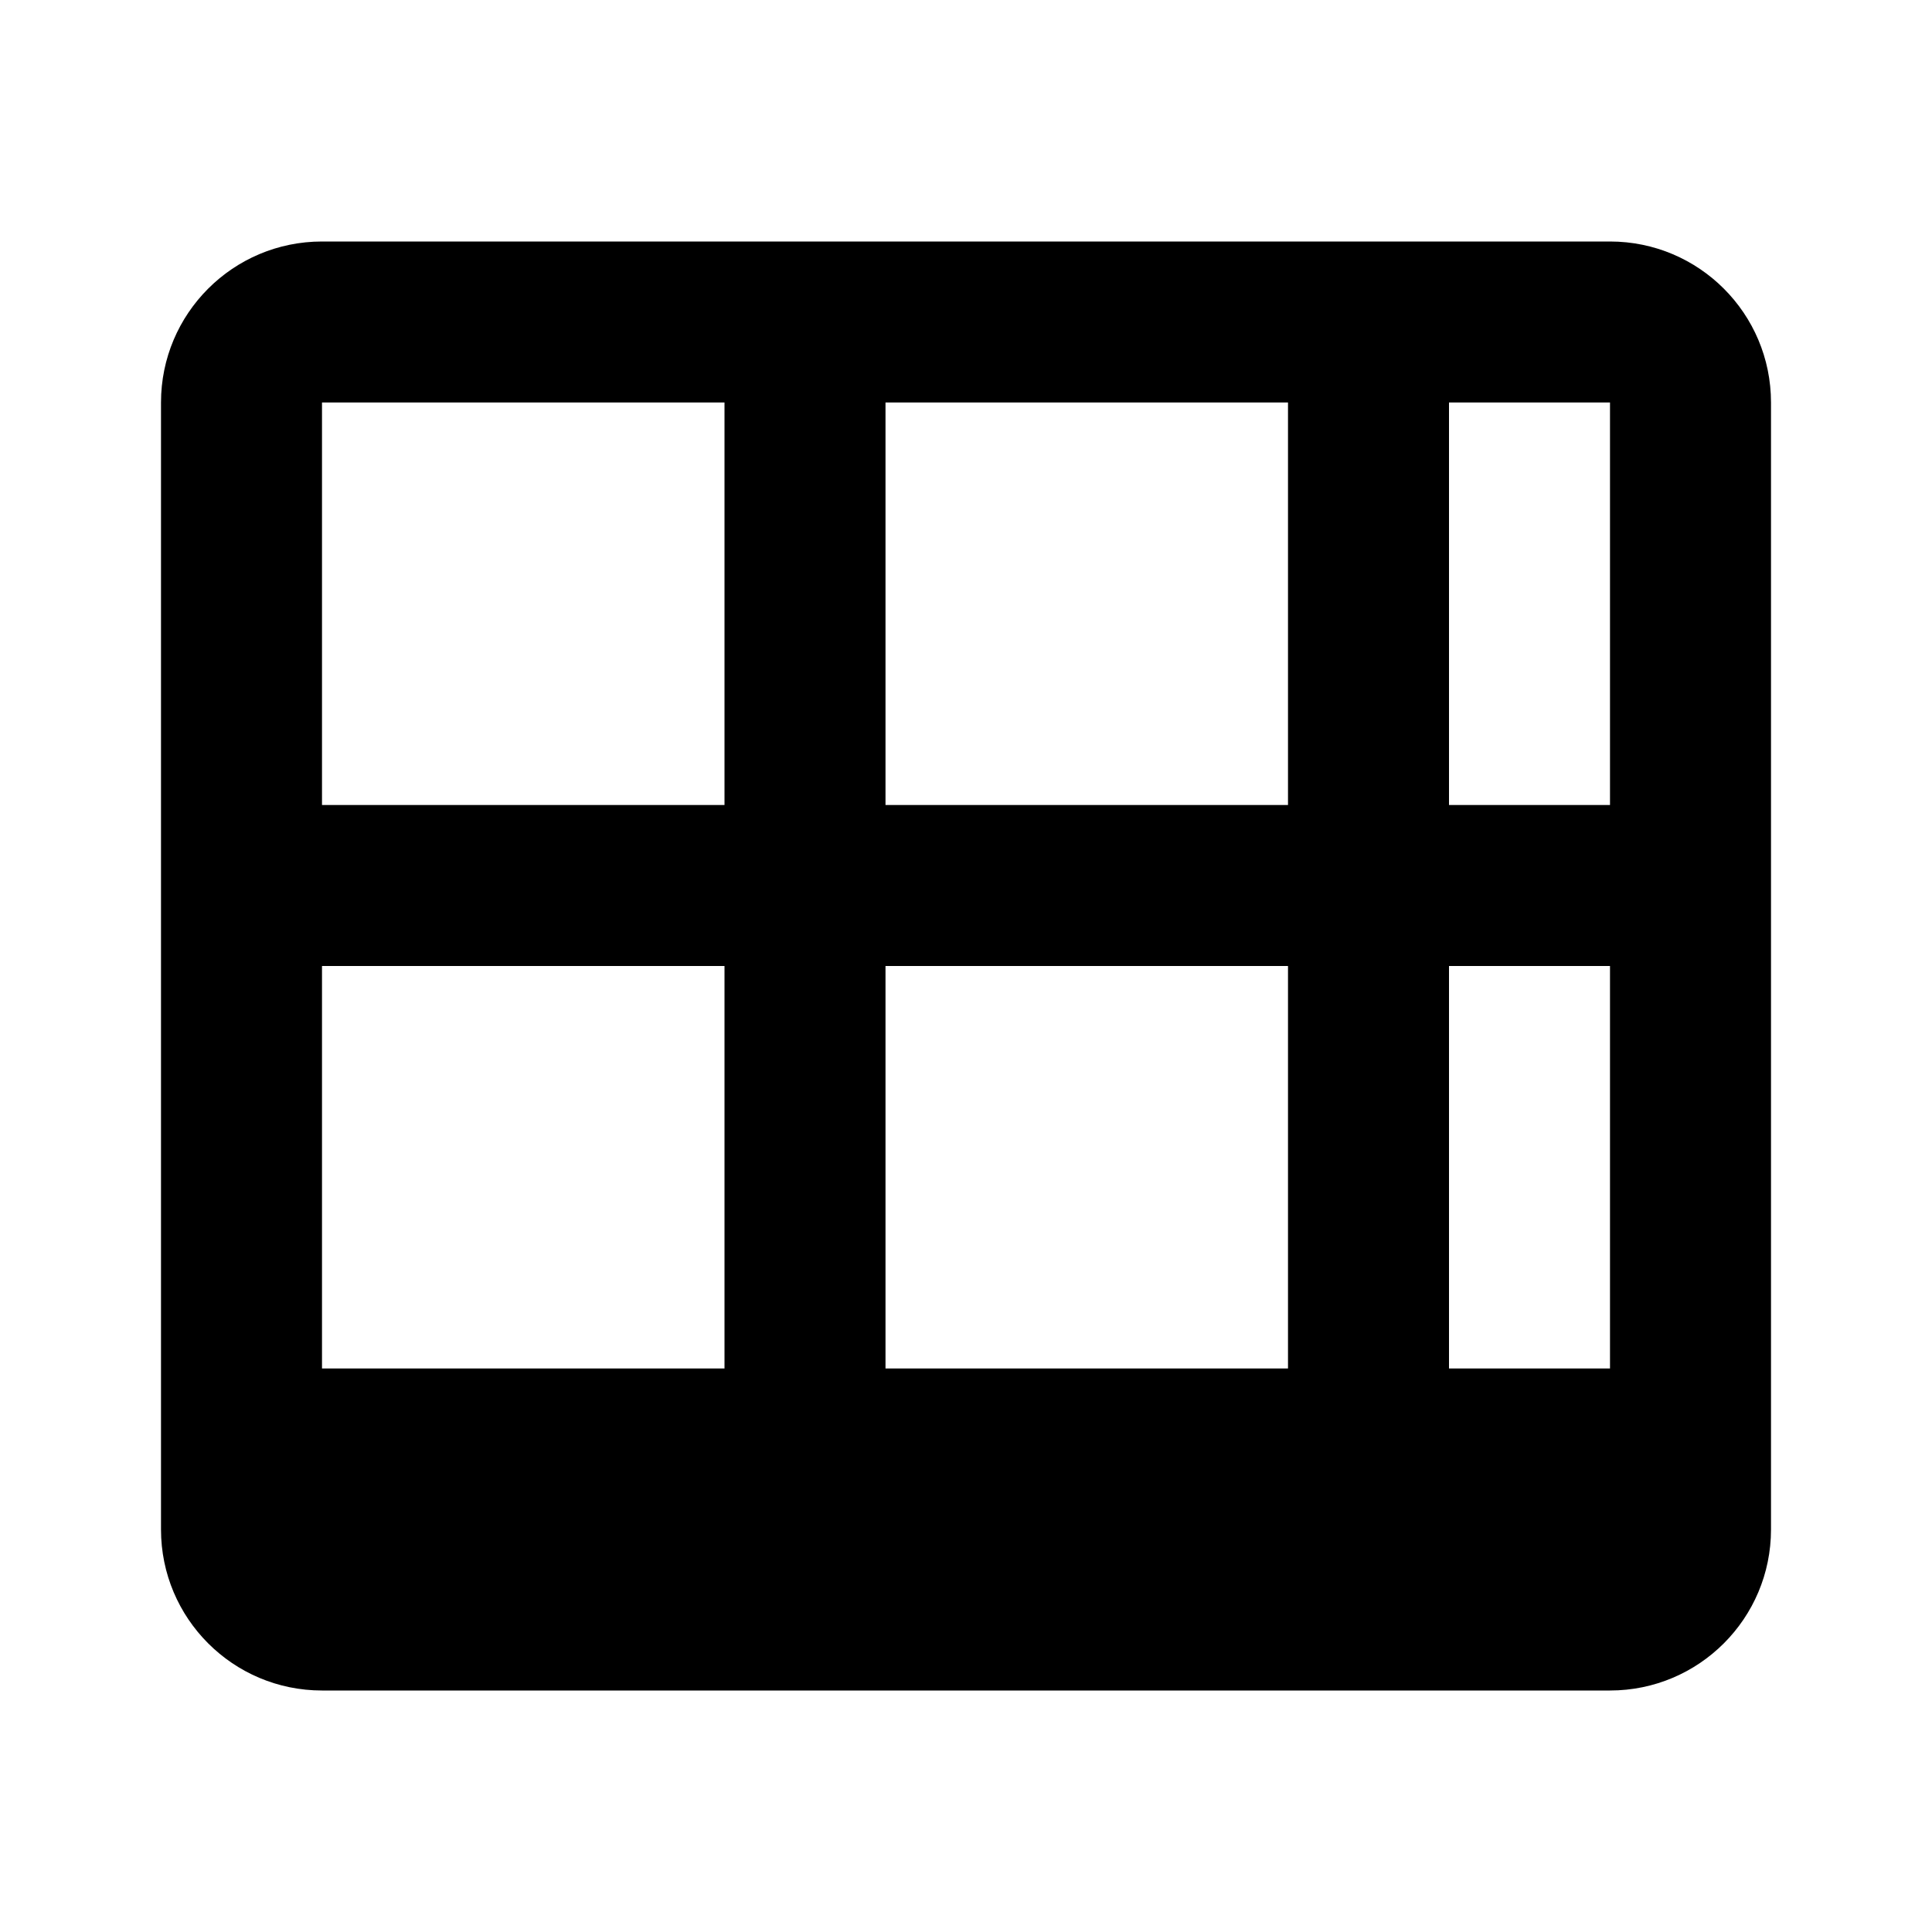
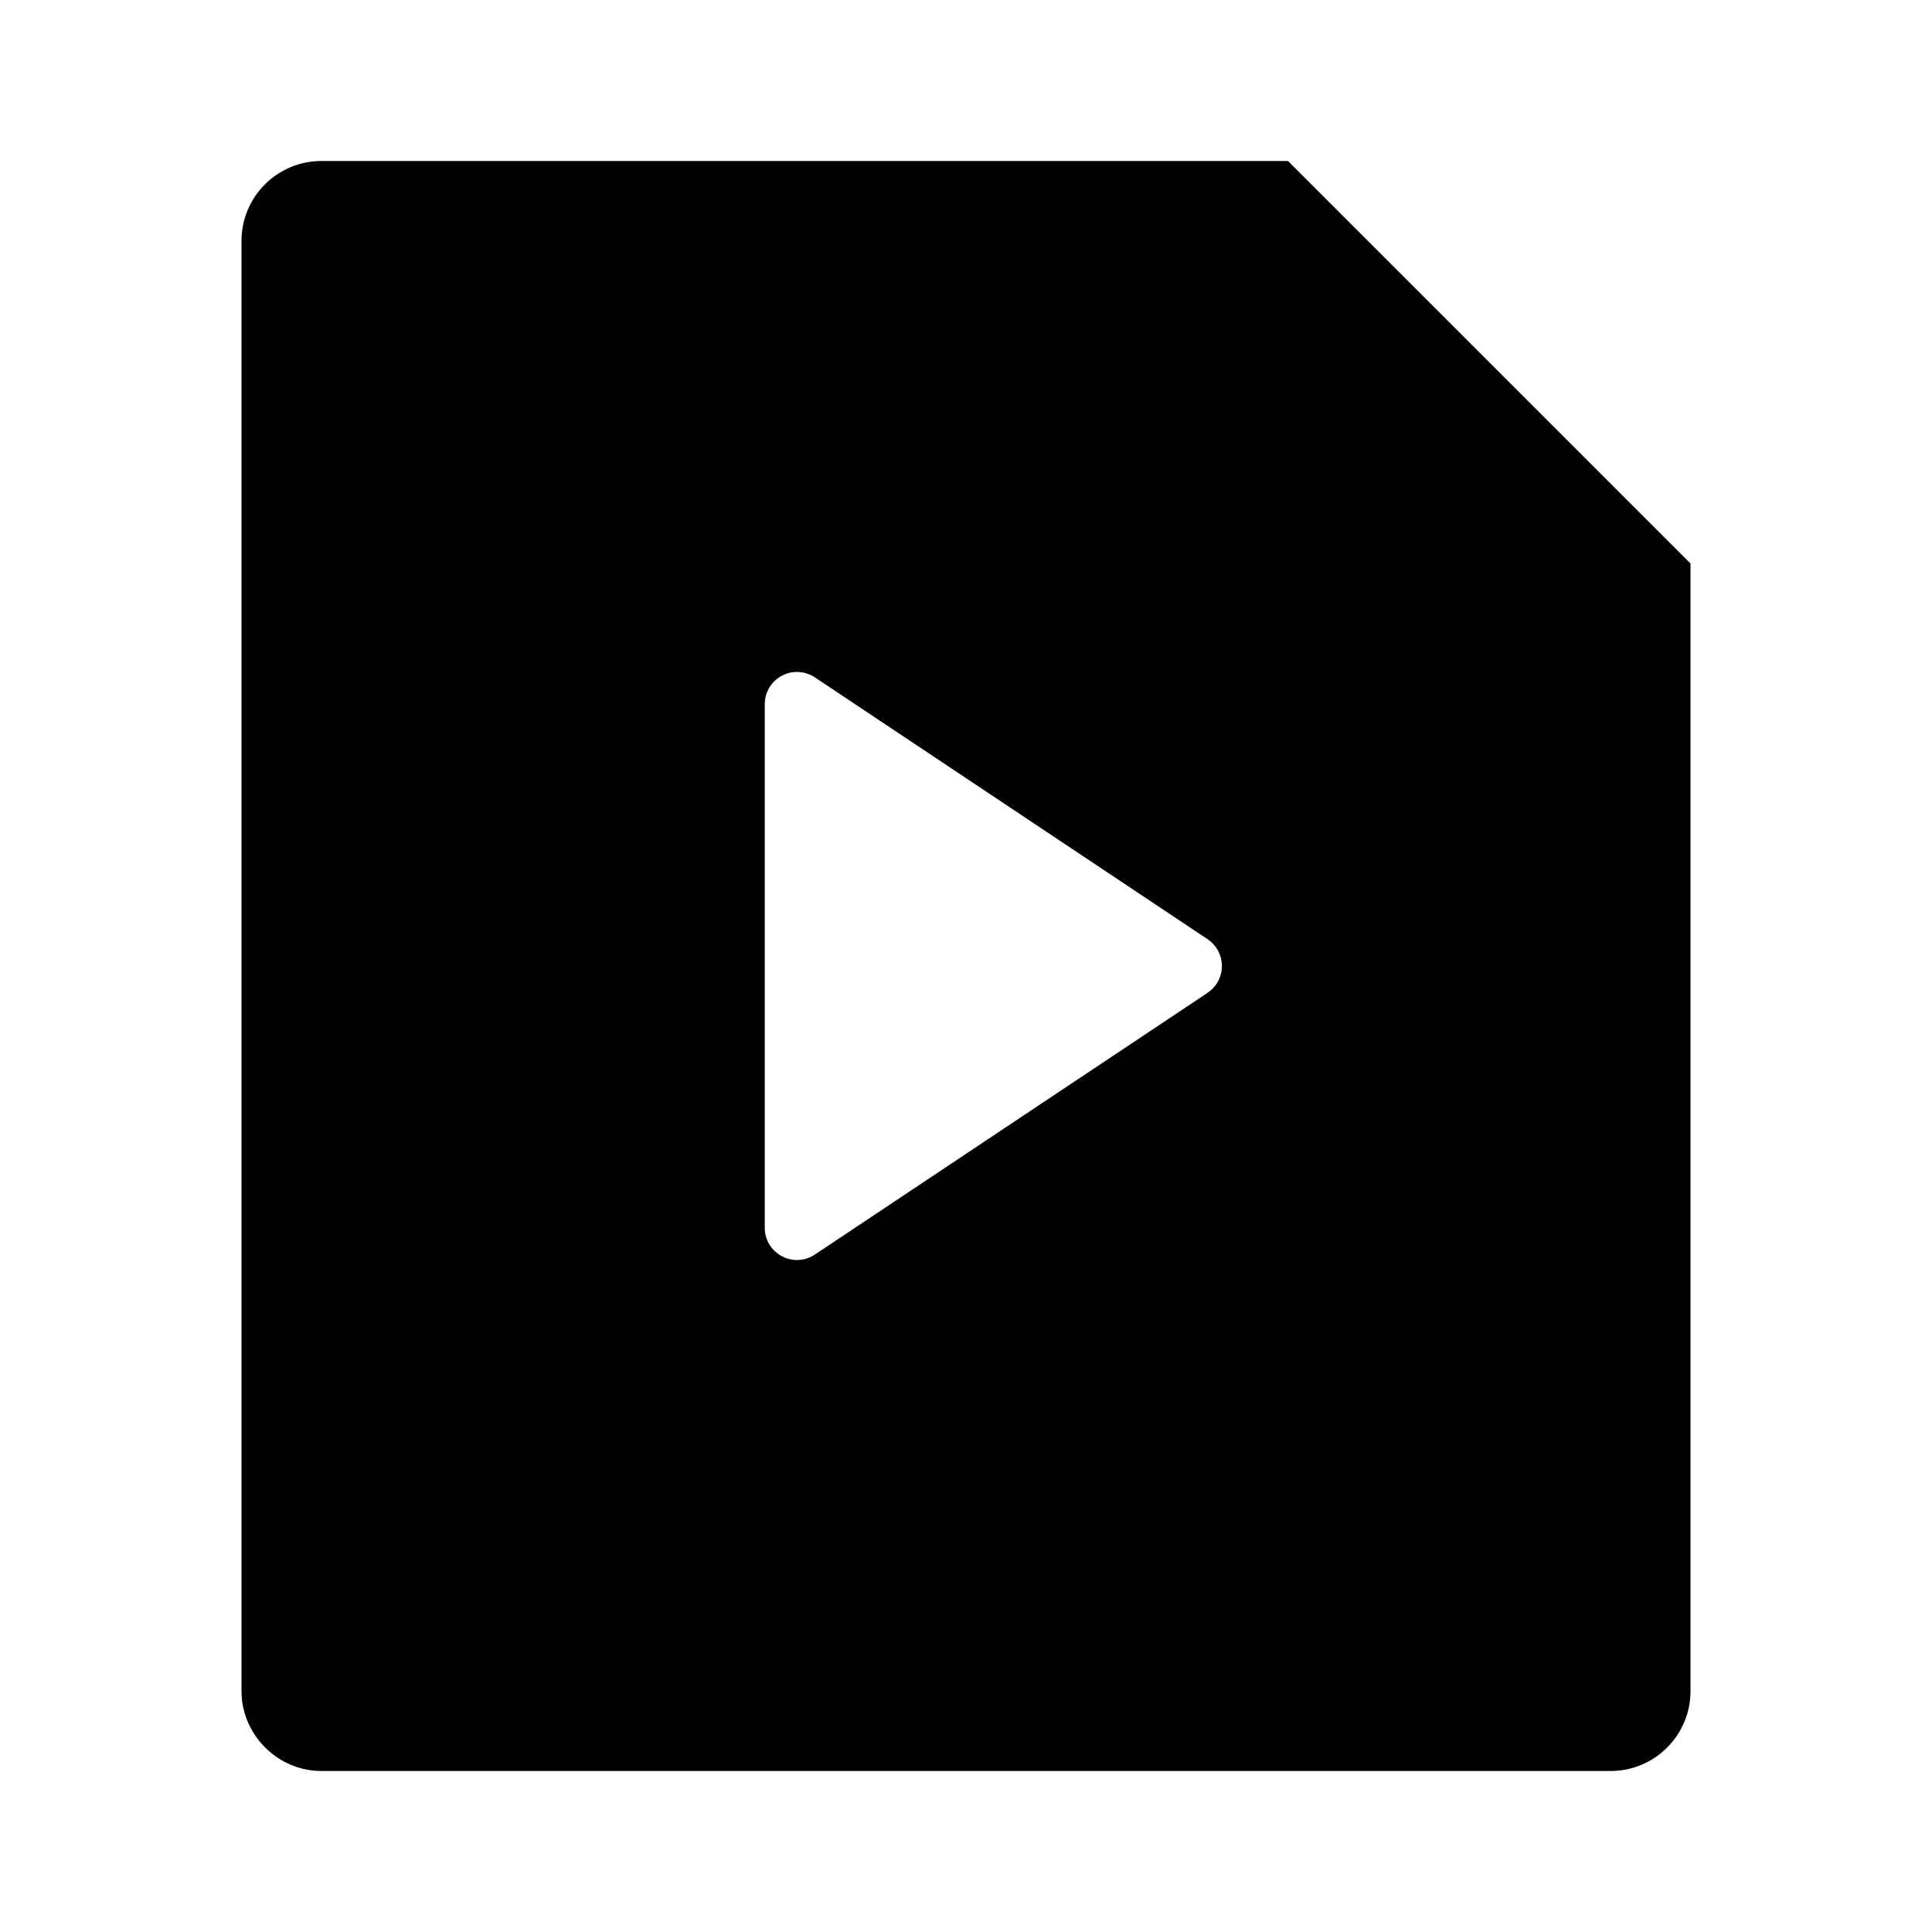
<svg xmlns="http://www.w3.org/2000/svg" viewBox="0 0 24 24" fill="currentColor">
-   <path d="M4 3h16a2 2 0 0 1 2 2v14a2 2 0 0 1-2 2H4a2 2 0 0 1-2-2V5a2 2 0 0 1 2-2zm0 2v5h5V5H4zm7 0v5h5V5h-5zm7 0v5h2V5h-2zM4 12v5h5v-5H4zm7 0v5h5v-5h-5zm7 0v5h2v-5h-2zM4 19v0h5v0H4zm7 0v0h5v0h-5zm7 0v0h2v0h-2z" />
+   <path d="M16 2L21 7V21.008C21 21.556 20.555 22 20.007 22H3.993C3.445 22 3 21.545 3 21.008V2.992C3 2.444 3.445 2 3.993 2H16ZM15.001 11.667L10.122 8.414C10.056 8.371 9.979 8.347 9.9 8.347C9.679 8.347 9.5 8.526 9.5 8.747V15.252C9.5 15.331 9.523 15.409 9.567 15.474C9.69 15.658 9.938 15.708 10.122 15.585L15.001 12.333C15.045 12.303 15.082 12.266 15.112 12.222C15.234 12.038 15.185 11.79 15.001 11.667Z" />
</svg>
